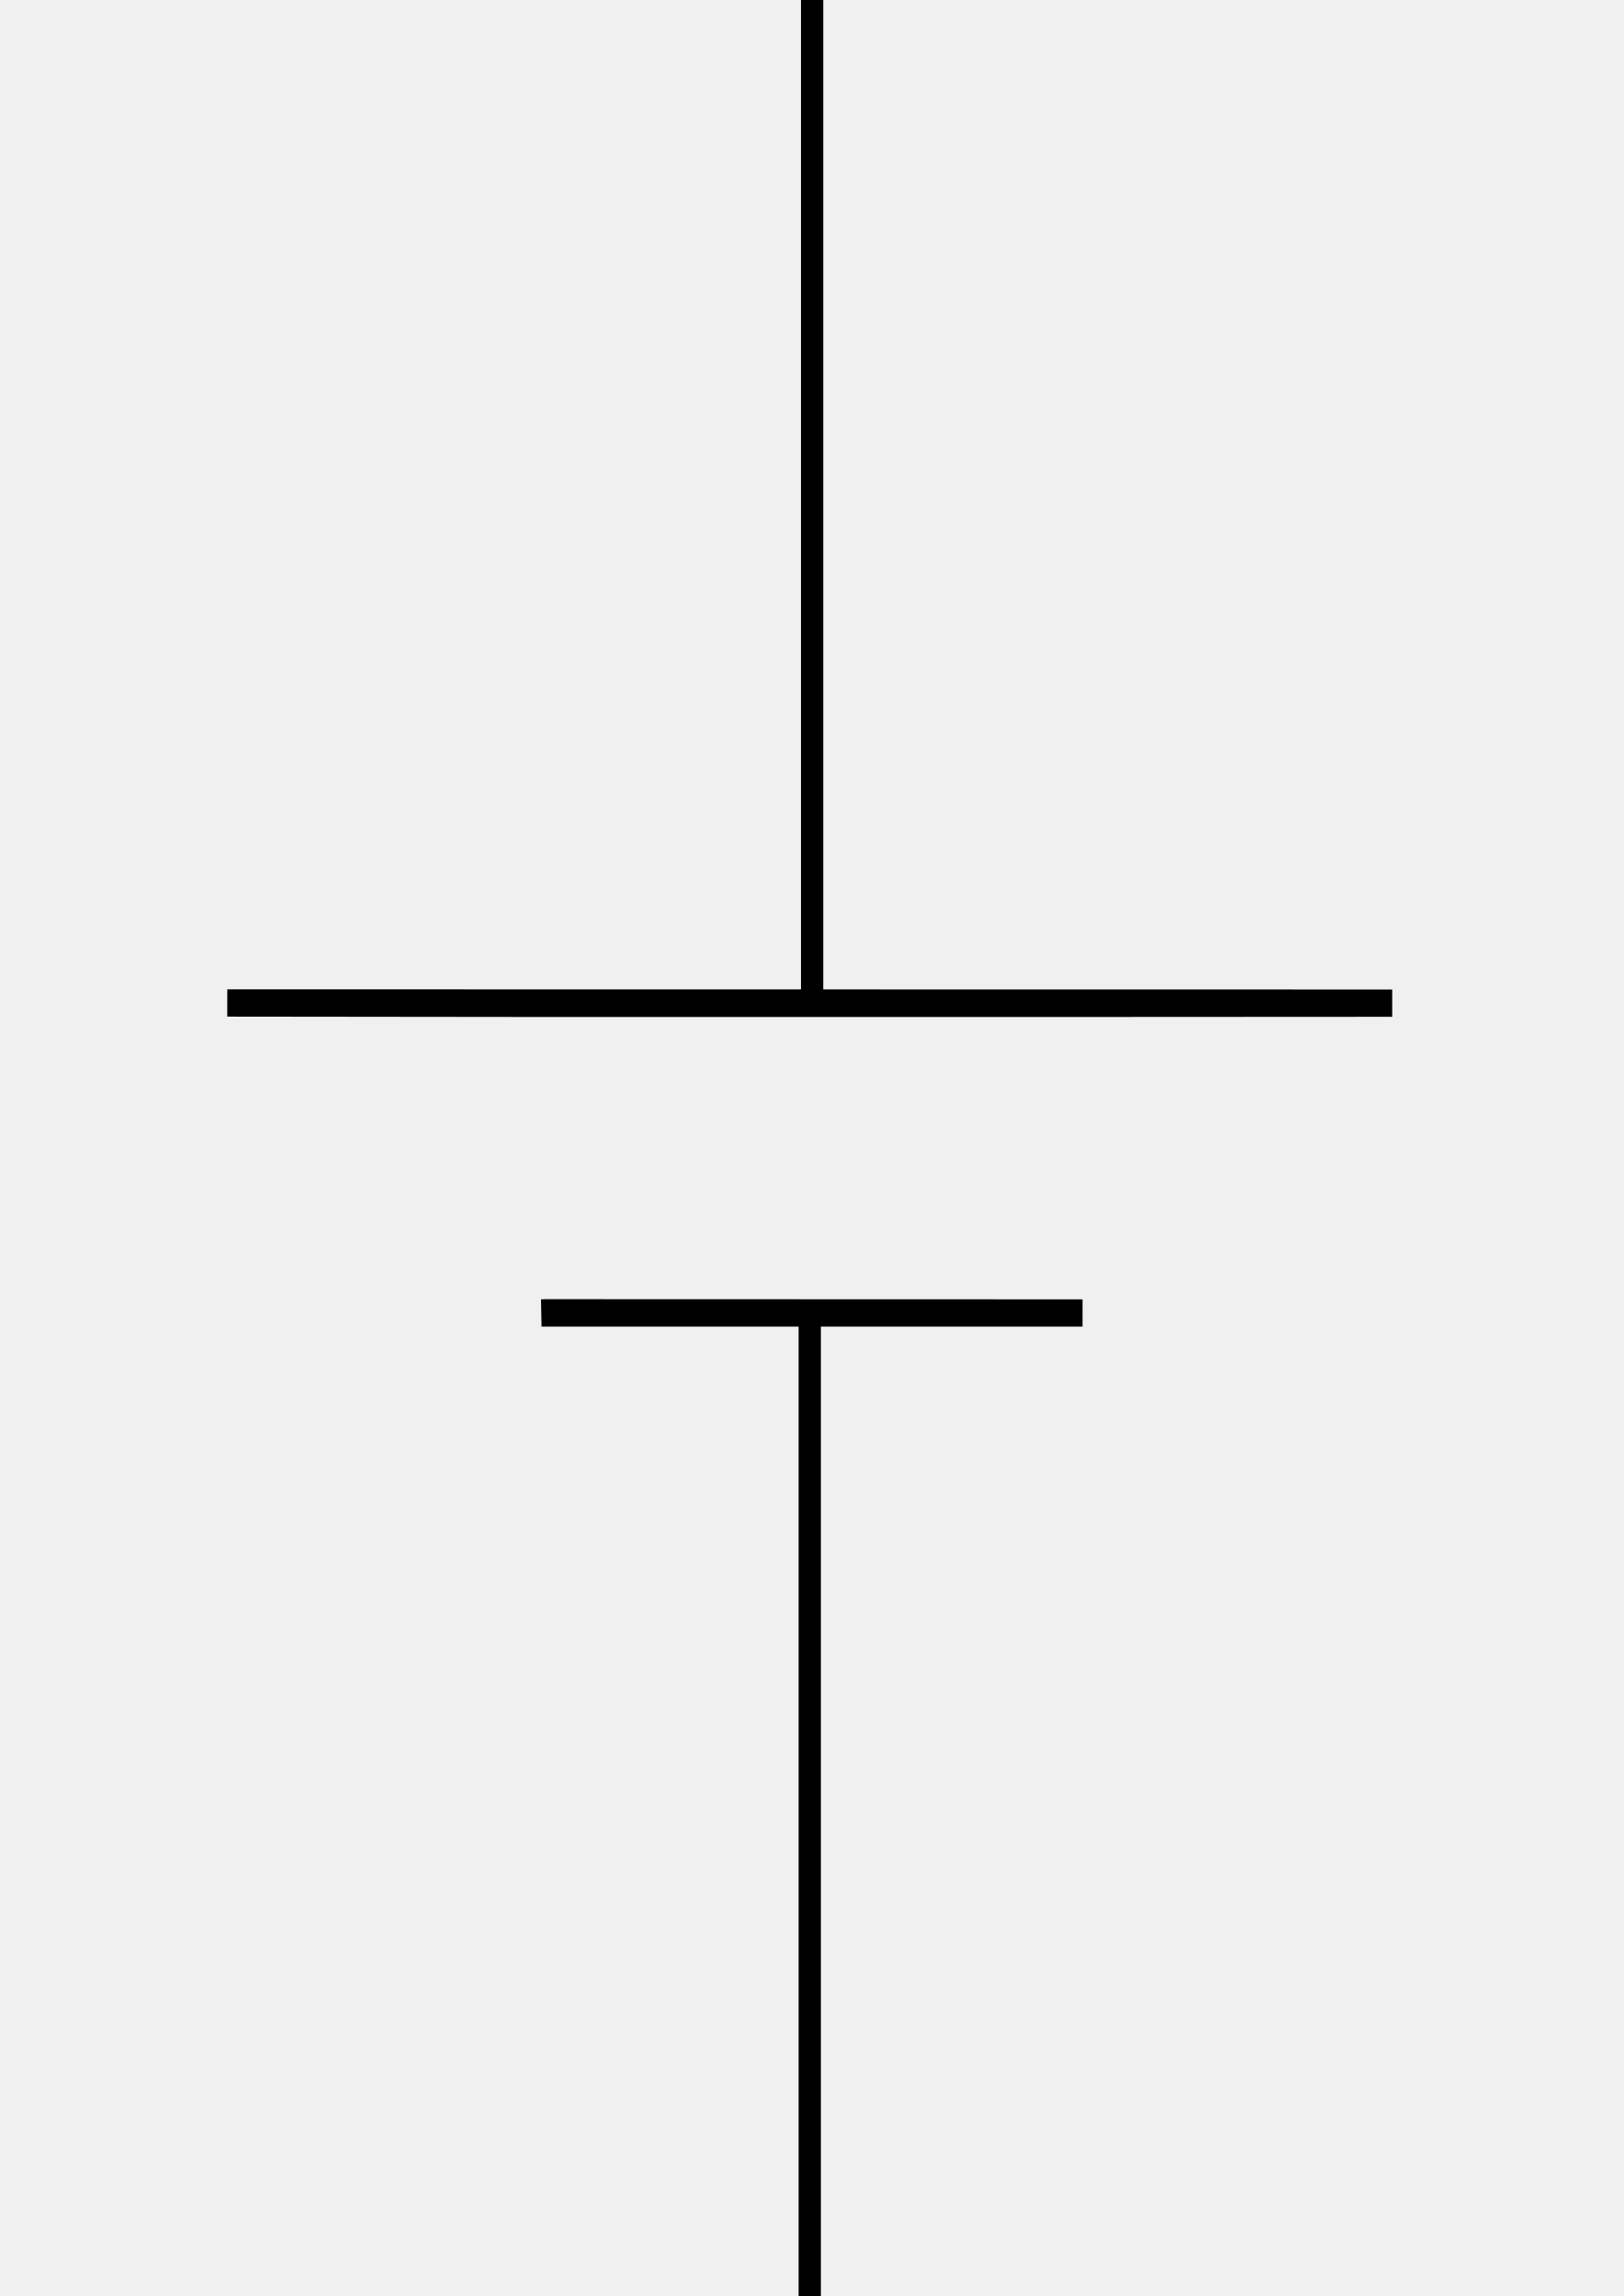
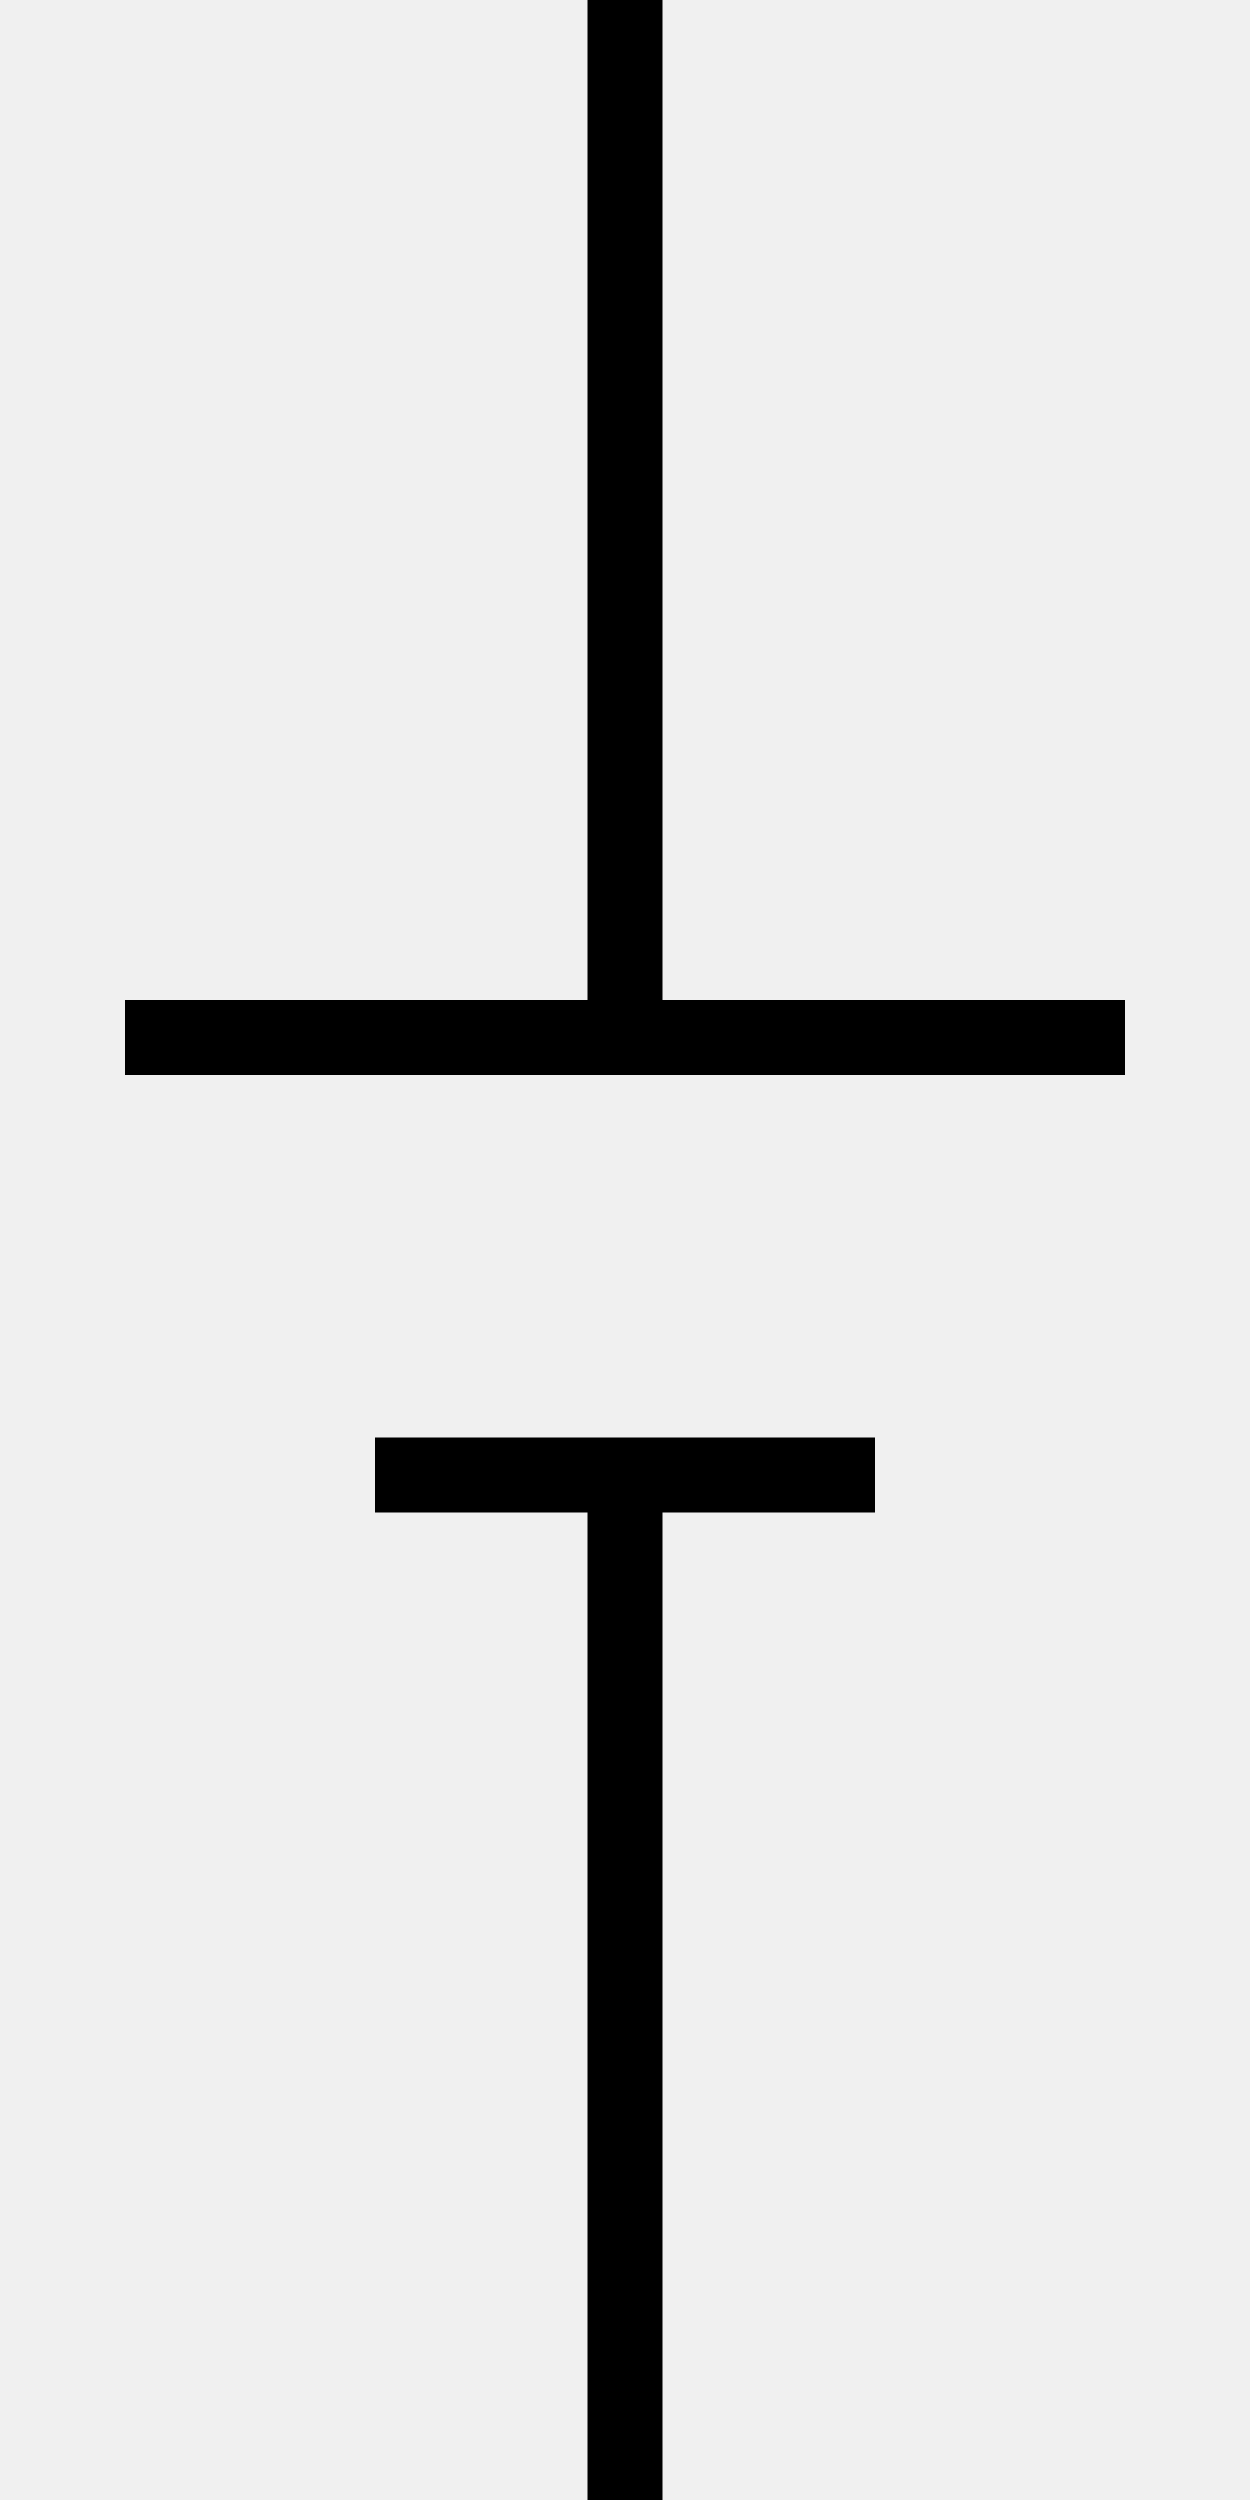
- <svg xmlns="http://www.w3.org/2000/svg" version="1.1" id="Ebene_1" x="0px" y="0px" width="595.28px" height="841.89px" viewBox="0 0 595.28 841.89" enable-background="new 0 0 595.28 841.89" xml:space="preserve">
-   <rect x="297.64" y="-11.755" fill="#FFFFFF" stroke="#000000" stroke-miterlimit="10" width="0" height="0.681" />
-   <rect x="293.653" width="8.164" height="367.837" />
-   <rect x="292.782" y="481.442" width="8.164" height="360.447" />
-   <polygon fill="none" stroke="#000000" stroke-width="10" stroke-miterlimit="10" points="396.869,481.442 198.537,481.442   200.115,481.379 396.869,481.442 " />
-   <polygon fill="none" stroke="#000000" stroke-width="10" stroke-miterlimit="10" points="395.354,367.901 197.395,367.901   83.322,367.774 510.405,367.837 " />
+ <svg xmlns="http://www.w3.org/2000/svg" version="1.1" id="Ebene_1" x="0px" y="0px" width="100.0px" height="200.0px" viewBox="0 0 100.0 200.0" enable-background="new 0 0 100.0 200.0" xml:space="preserve">
+   <rect x="47.0" width="6.0" height="85" />
+   <rect x="47.0" y="120" width="6.0" height="85" />
+   <rect x="10" y="80" width="80" height="6" />
+   <rect x="30" y="115" width="40" height="6" />
</svg>
